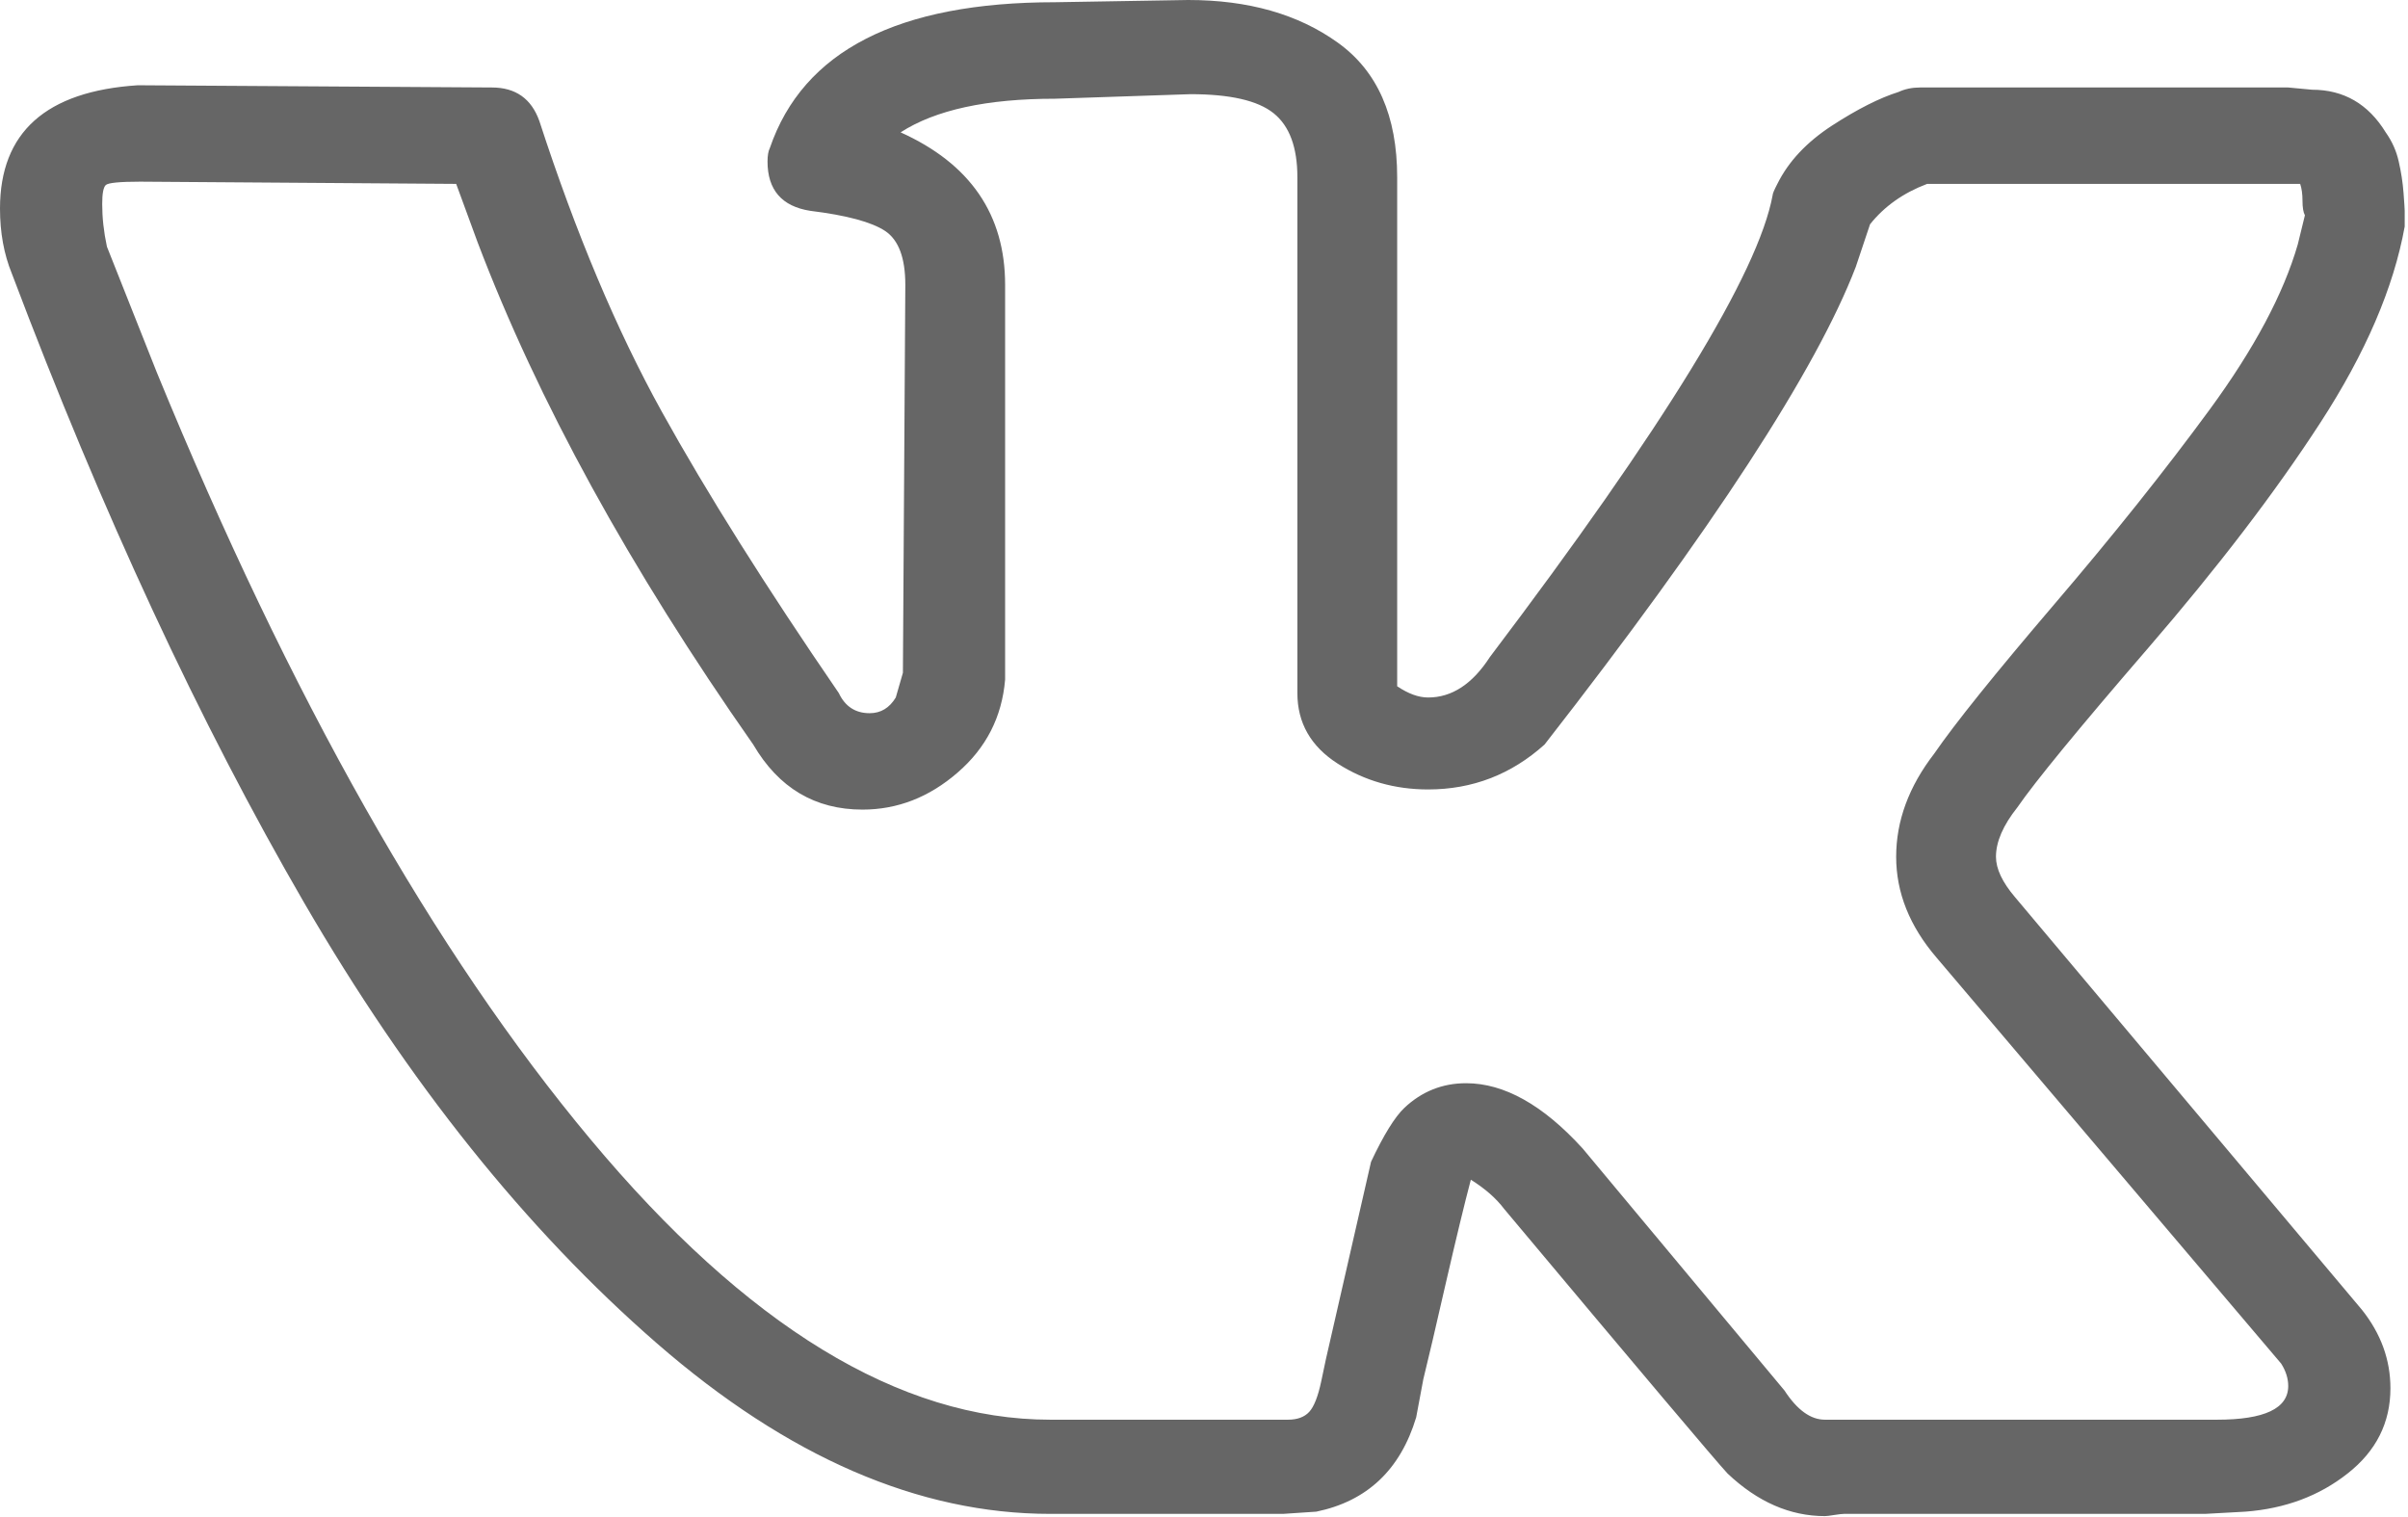
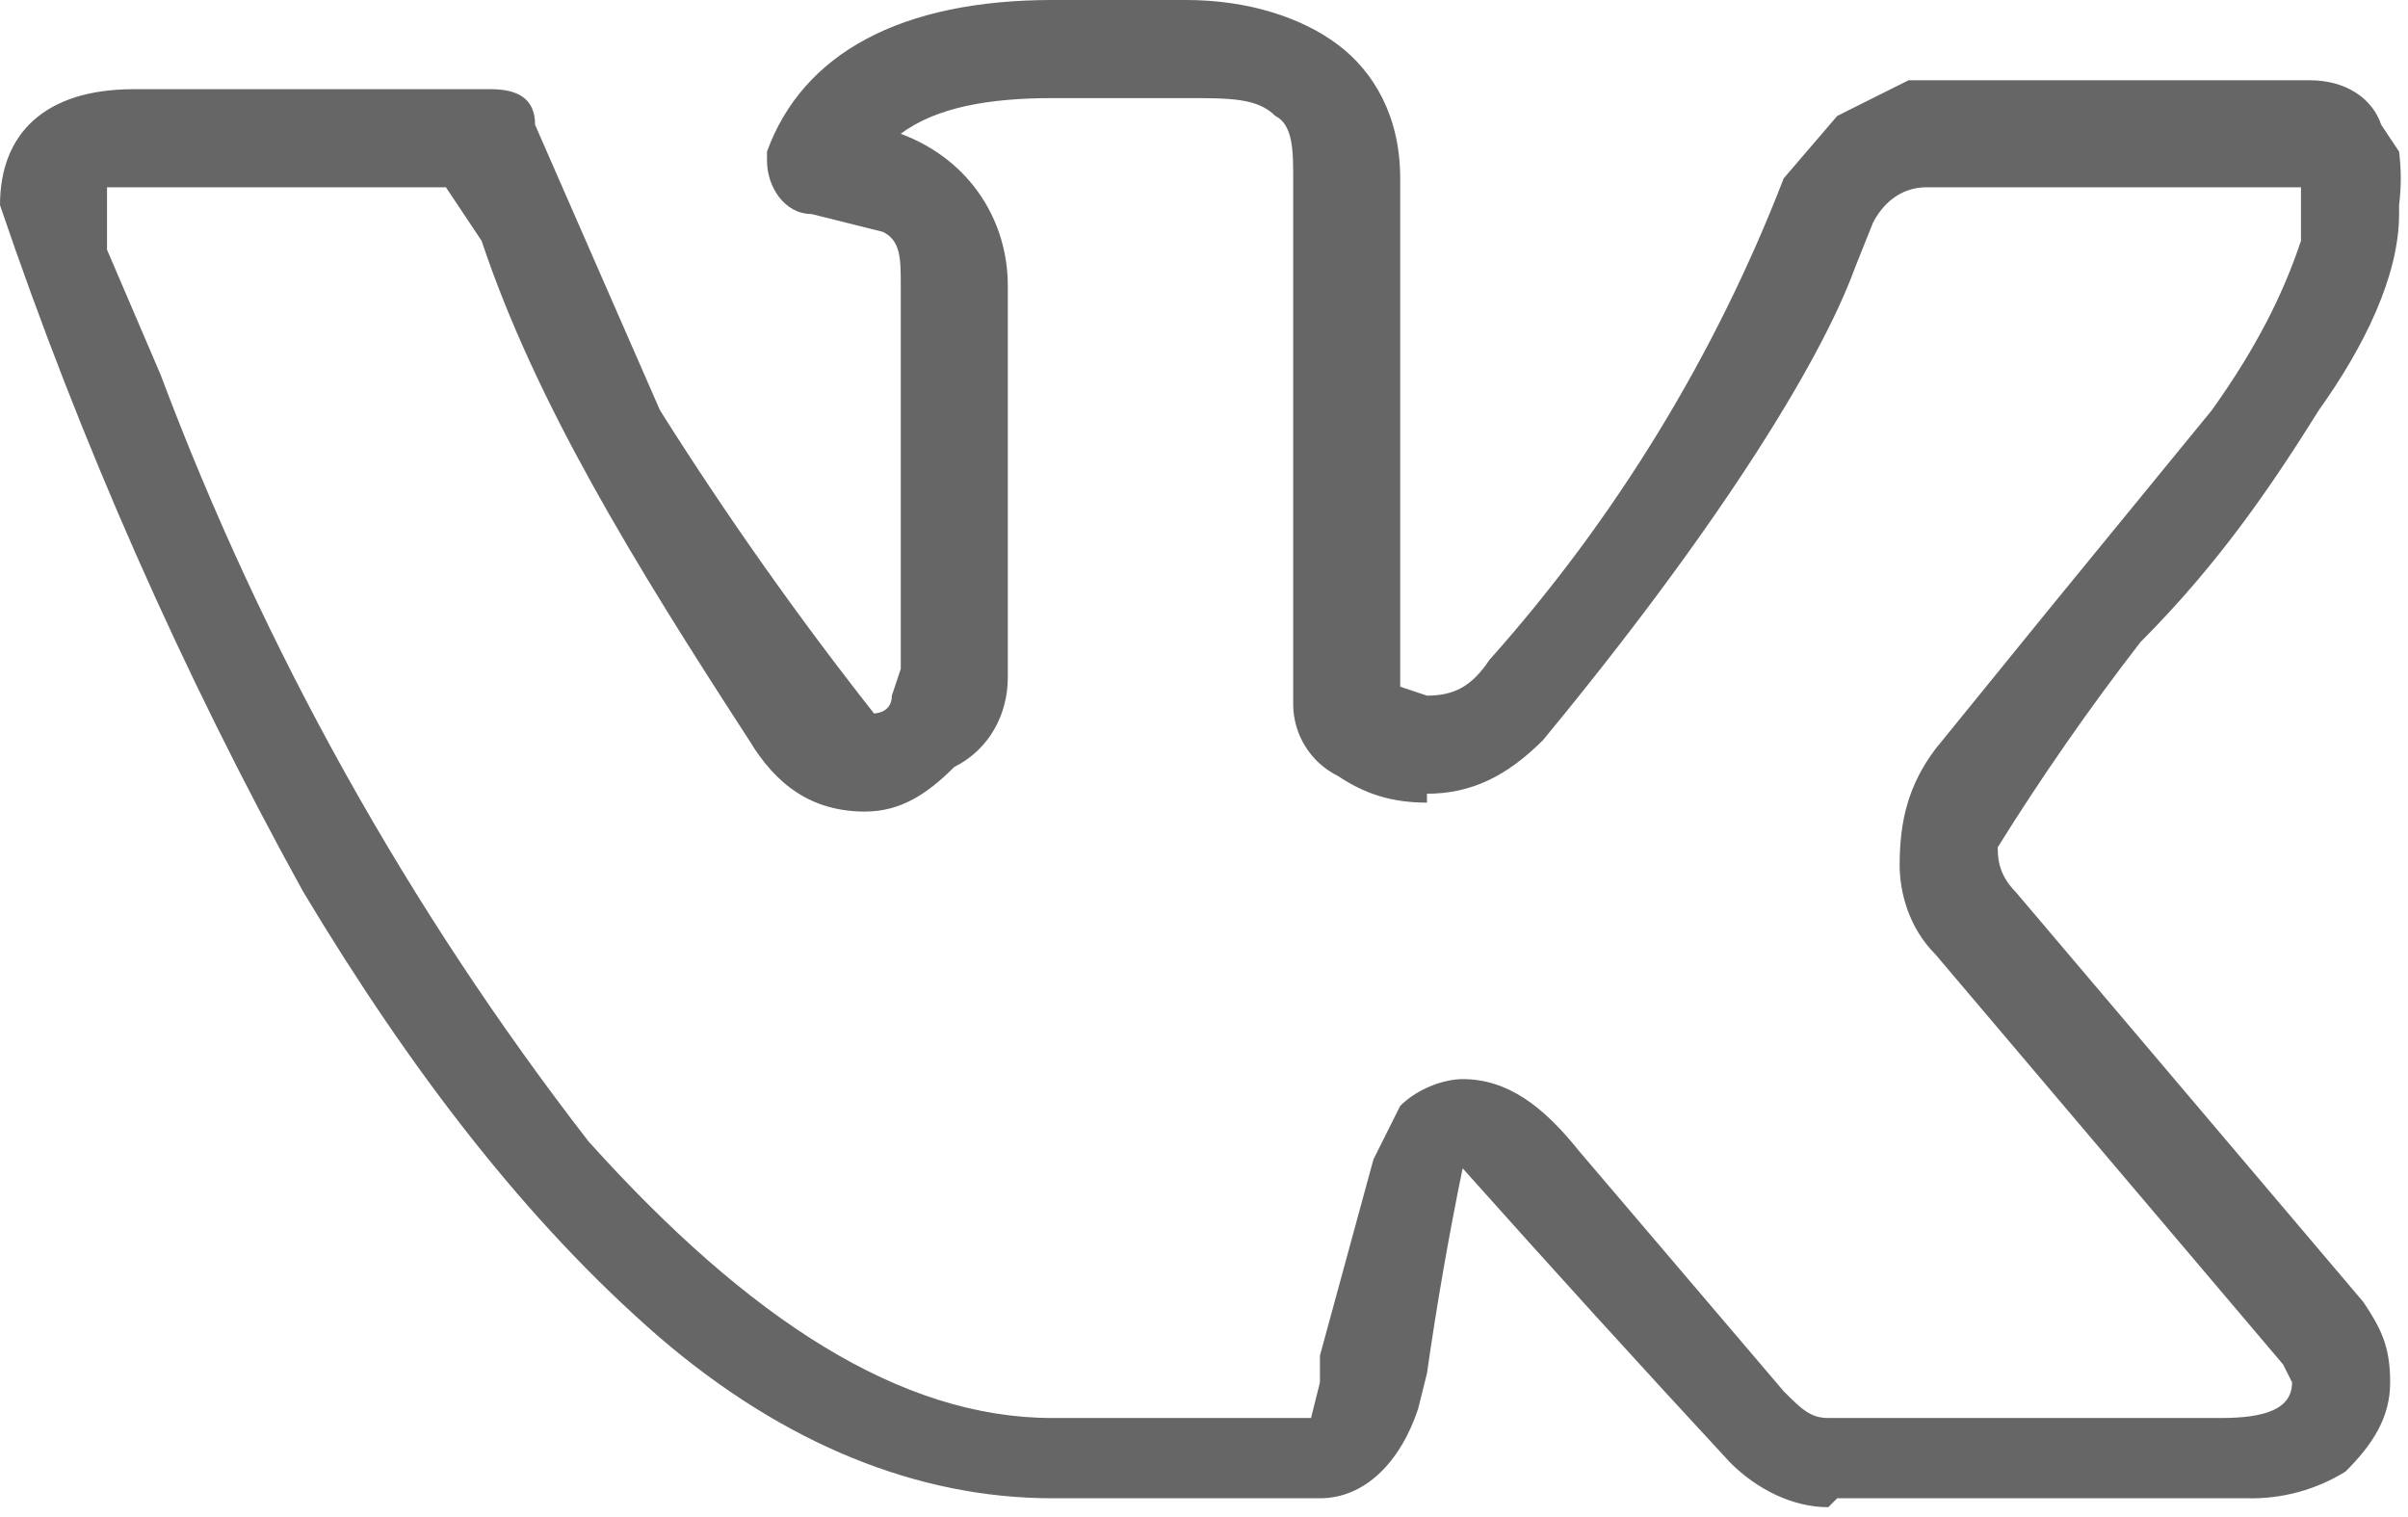
<svg xmlns="http://www.w3.org/2000/svg" width="27" height="17" viewBox="0 0 27 17" fill="none">
-   <path d="M0 2.339C0 1.484 0.515 1.023 1.545 0.956L5.515 0.981C5.782 0.981 5.959 1.107 6.048 1.358C6.457 2.615 6.914 3.701 7.42 4.615C7.926 5.528 8.588 6.58 9.405 7.771C9.476 7.922 9.592 7.997 9.751 7.997C9.876 7.997 9.973 7.938 10.044 7.821L10.124 7.544L10.151 3.194C10.151 2.892 10.076 2.691 9.925 2.59C9.774 2.49 9.494 2.414 9.085 2.364C8.766 2.314 8.606 2.129 8.606 1.811C8.606 1.744 8.615 1.693 8.632 1.66C9.005 0.57 10.071 0.025 11.83 0.025L13.322 0C13.997 0 14.556 0.159 15 0.478C15.444 0.796 15.666 1.299 15.666 1.987V7.695C15.791 7.779 15.906 7.821 16.013 7.821C16.279 7.821 16.51 7.67 16.705 7.368C18.659 4.786 19.716 3.06 19.876 2.188C19.876 2.171 19.894 2.129 19.929 2.062C20.053 1.811 20.258 1.593 20.542 1.408C20.826 1.224 21.075 1.098 21.288 1.031C21.359 0.998 21.439 0.981 21.528 0.981H25.657L25.924 1.006C26.279 1.006 26.554 1.165 26.75 1.484C26.821 1.584 26.87 1.693 26.896 1.811C26.923 1.928 26.941 2.045 26.95 2.163C26.959 2.28 26.963 2.347 26.963 2.364V2.54C26.839 3.227 26.523 3.961 26.017 4.74C25.511 5.52 24.867 6.362 24.085 7.268C23.304 8.173 22.816 8.768 22.62 9.053C22.46 9.254 22.38 9.439 22.38 9.607C22.38 9.741 22.451 9.892 22.593 10.059L26.483 14.686C26.697 14.955 26.803 15.248 26.803 15.567C26.803 15.952 26.643 16.271 26.323 16.522C26.004 16.774 25.622 16.916 25.178 16.95L24.725 16.975H20.675C20.657 16.975 20.622 16.979 20.569 16.987C20.515 16.996 20.48 17 20.462 17C20.071 17 19.707 16.841 19.37 16.522C19.245 16.388 18.41 15.399 16.865 13.555C16.776 13.437 16.652 13.328 16.492 13.228C16.421 13.496 16.328 13.882 16.212 14.385C16.097 14.888 16.013 15.248 15.959 15.466L15.879 15.893C15.702 16.48 15.329 16.832 14.76 16.95L14.387 16.975H11.776C10.302 16.975 8.832 16.338 7.367 15.064C5.901 13.789 4.583 12.142 3.41 10.122C2.238 8.102 1.146 5.75 0.133 3.068C0.044 2.85 0 2.607 0 2.339ZM16.013 8.852C15.64 8.852 15.302 8.756 15 8.563C14.698 8.37 14.547 8.106 14.547 7.771V1.987C14.547 1.651 14.458 1.412 14.281 1.27C14.103 1.127 13.792 1.056 13.348 1.056L11.83 1.107C11.066 1.107 10.489 1.232 10.098 1.484C10.879 1.836 11.27 2.406 11.27 3.194V7.62C11.235 8.039 11.057 8.387 10.737 8.663C10.418 8.94 10.062 9.078 9.671 9.078C9.139 9.078 8.73 8.835 8.446 8.349C7.06 6.371 6.03 4.493 5.355 2.716L5.115 2.062L1.572 2.037C1.341 2.037 1.212 2.05 1.186 2.075C1.159 2.1 1.146 2.171 1.146 2.288C1.146 2.439 1.163 2.599 1.199 2.766L1.758 4.175C3.25 7.813 4.871 10.68 6.621 12.775C8.37 14.871 10.089 15.919 11.776 15.919H14.441C14.547 15.919 14.627 15.889 14.68 15.831C14.734 15.772 14.778 15.659 14.814 15.491L14.867 15.24L15.373 13.027C15.515 12.725 15.64 12.524 15.746 12.423C15.941 12.239 16.172 12.146 16.439 12.146C16.865 12.146 17.3 12.389 17.744 12.876L20.009 15.592C20.151 15.81 20.302 15.919 20.462 15.919H24.858C25.391 15.919 25.657 15.793 25.657 15.541C25.657 15.458 25.631 15.374 25.578 15.29L21.714 10.738C21.412 10.386 21.261 10.009 21.261 9.607C21.261 9.204 21.403 8.819 21.688 8.45C21.919 8.114 22.367 7.557 23.033 6.777C23.699 5.998 24.281 5.268 24.778 4.59C25.276 3.91 25.604 3.294 25.764 2.741L25.844 2.414C25.826 2.381 25.817 2.326 25.817 2.251C25.817 2.175 25.808 2.112 25.791 2.062H21.608C21.341 2.163 21.128 2.314 20.968 2.515L20.808 2.993C20.364 4.149 19.201 5.935 17.318 8.349C16.945 8.684 16.51 8.852 16.013 8.852Z" fill="#666666" />
+   <path d="M0 2.3C0 1.5.5 1 1.5 1h4c.3 0 .5.1.5.4l1.4 3.2A39.8 39.8 0 0 0 9.8 8s.2 0 .2-.2l.1-.3V3.2c0-.3 0-.5-.2-.6l-.8-.2c-.3 0-.5-.3-.5-.6v-.1C9 .6 10.1 0 11.8 0h1.5c.7 0 1.3.2 1.7.5.4.3.7.8.7 1.5v5.7l.3.1c.3 0 .5-.1.7-.4A17.7 17.7 0 0 0 20 2l.6-.7.8-.4H25.9c.4 0 .7.2.8.5l.2.3a2.4 2.4 0 0 1 0 .6v.1c0 .7-.4 1.5-.9 2.2-.5.8-1.1 1.7-2 2.6a27.6 27.6 0 0 0-1.6 2.3c0 .1 0 .3.2.5l3.9 4.6c.2.3.3.5.3.9s-.2.7-.5 1a2 2 0 0 1-1.1.3h-4.6l-.1.1c-.4 0-.8-.2-1.1-.5a241.3 241.3 0 0 1-3-3.3 38.5 38.5 0 0 0-.4 2.3l-.1.4c-.2.6-.6 1-1.1 1h-3c-1.5 0-3-.6-4.4-1.8-1.5-1.3-2.8-3-4-5A47.5 47.5 0 0 1 0 2.3ZM16 9c-.4 0-.7-.1-1-.3a.9.9 0 0 1-.5-.8V2c0-.3 0-.6-.2-.7-.2-.2-.5-.2-1-.2h-1.5c-.7 0-1.3.1-1.7.4.8.3 1.2 1 1.2 1.7v4.4c0 .4-.2.8-.6 1-.3.3-.6.5-1 .5-.6 0-1-.3-1.3-.8-1.3-2-2.4-3.8-3-5.6L5 2.1H1.2v.7l.6 1.4a33 33 0 0 0 4.8 8.6c1.8 2 3.5 3.1 5.2 3.1h2.9l.1-.4v-.3l.6-2.2.3-.6c.2-.2.5-.3.7-.3.5 0 .9.3 1.3.8l2.3 2.7c.2.2.3.3.5.3h4.4c.5 0 .8-.1.8-.4l-.1-.2-3.9-4.6c-.3-.3-.4-.7-.4-1 0-.5.1-.9.4-1.3L23 6.8l1.8-2.2c.5-.7.8-1.3 1-1.9V2.1h-4.2c-.3 0-.5.2-.6.4l-.2.5c-.4 1.1-1.6 3-3.5 5.3-.4.4-.8.6-1.3.6Z" fill="#666" />
</svg>
